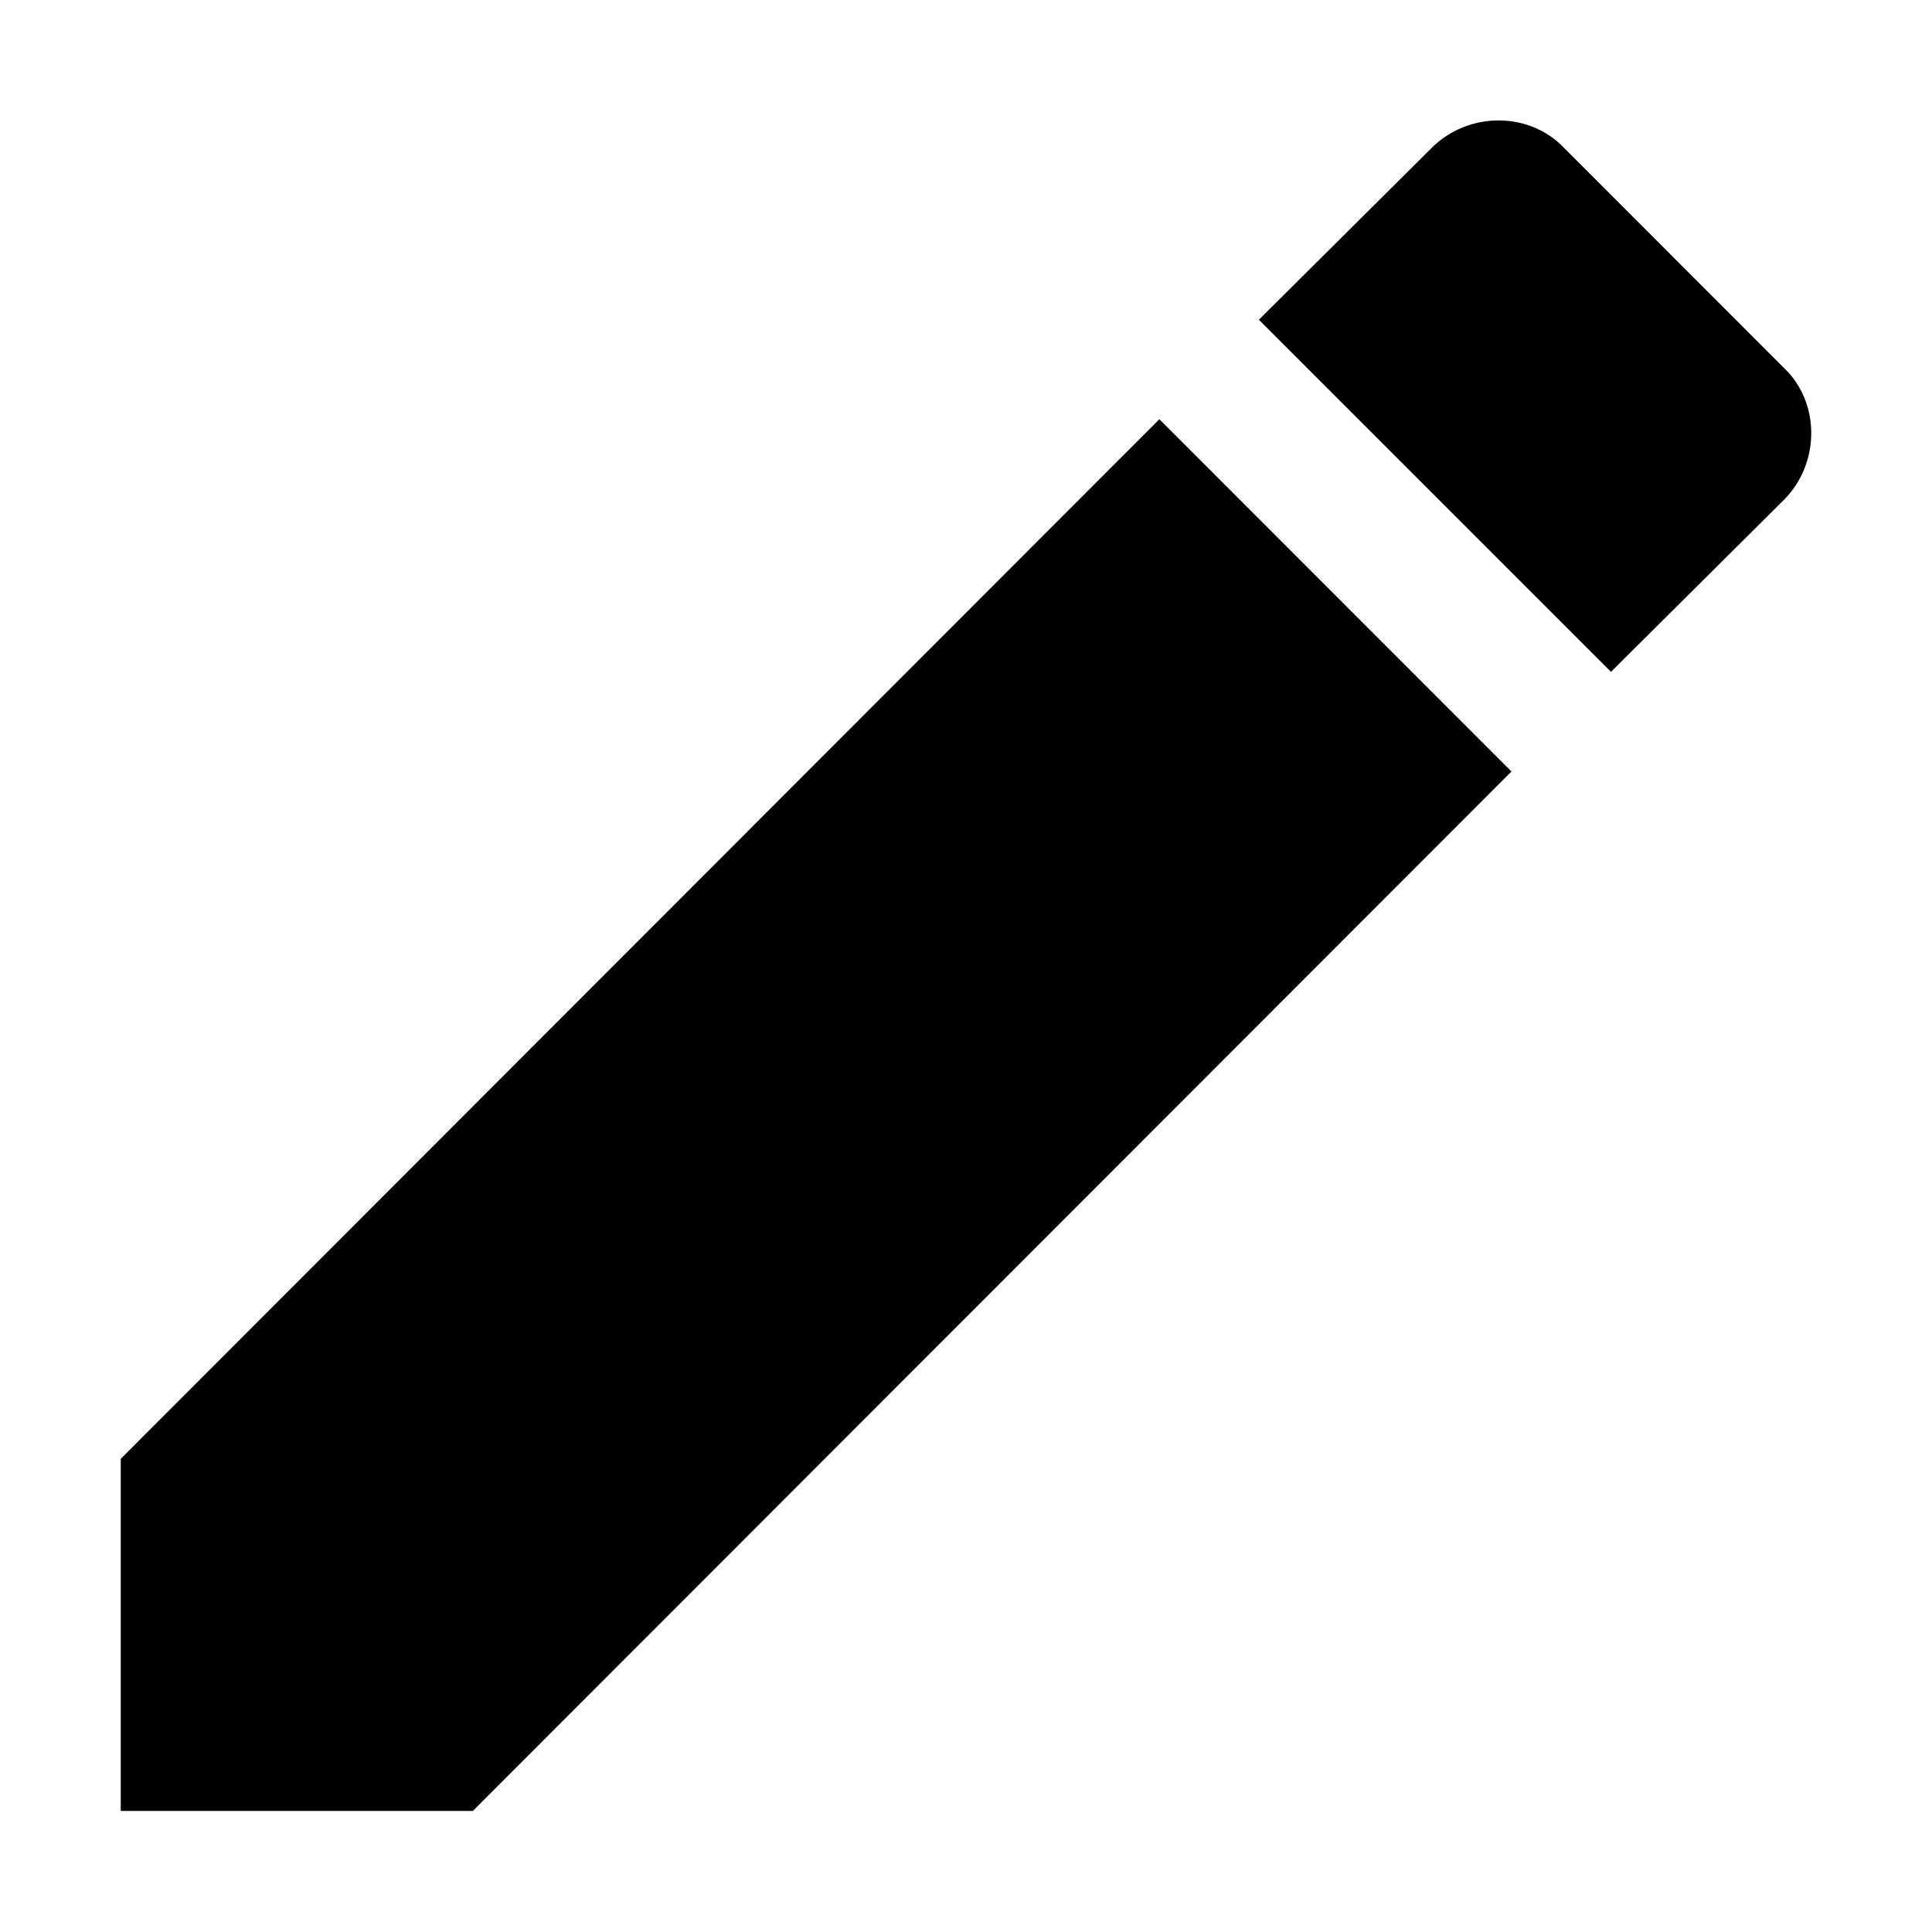
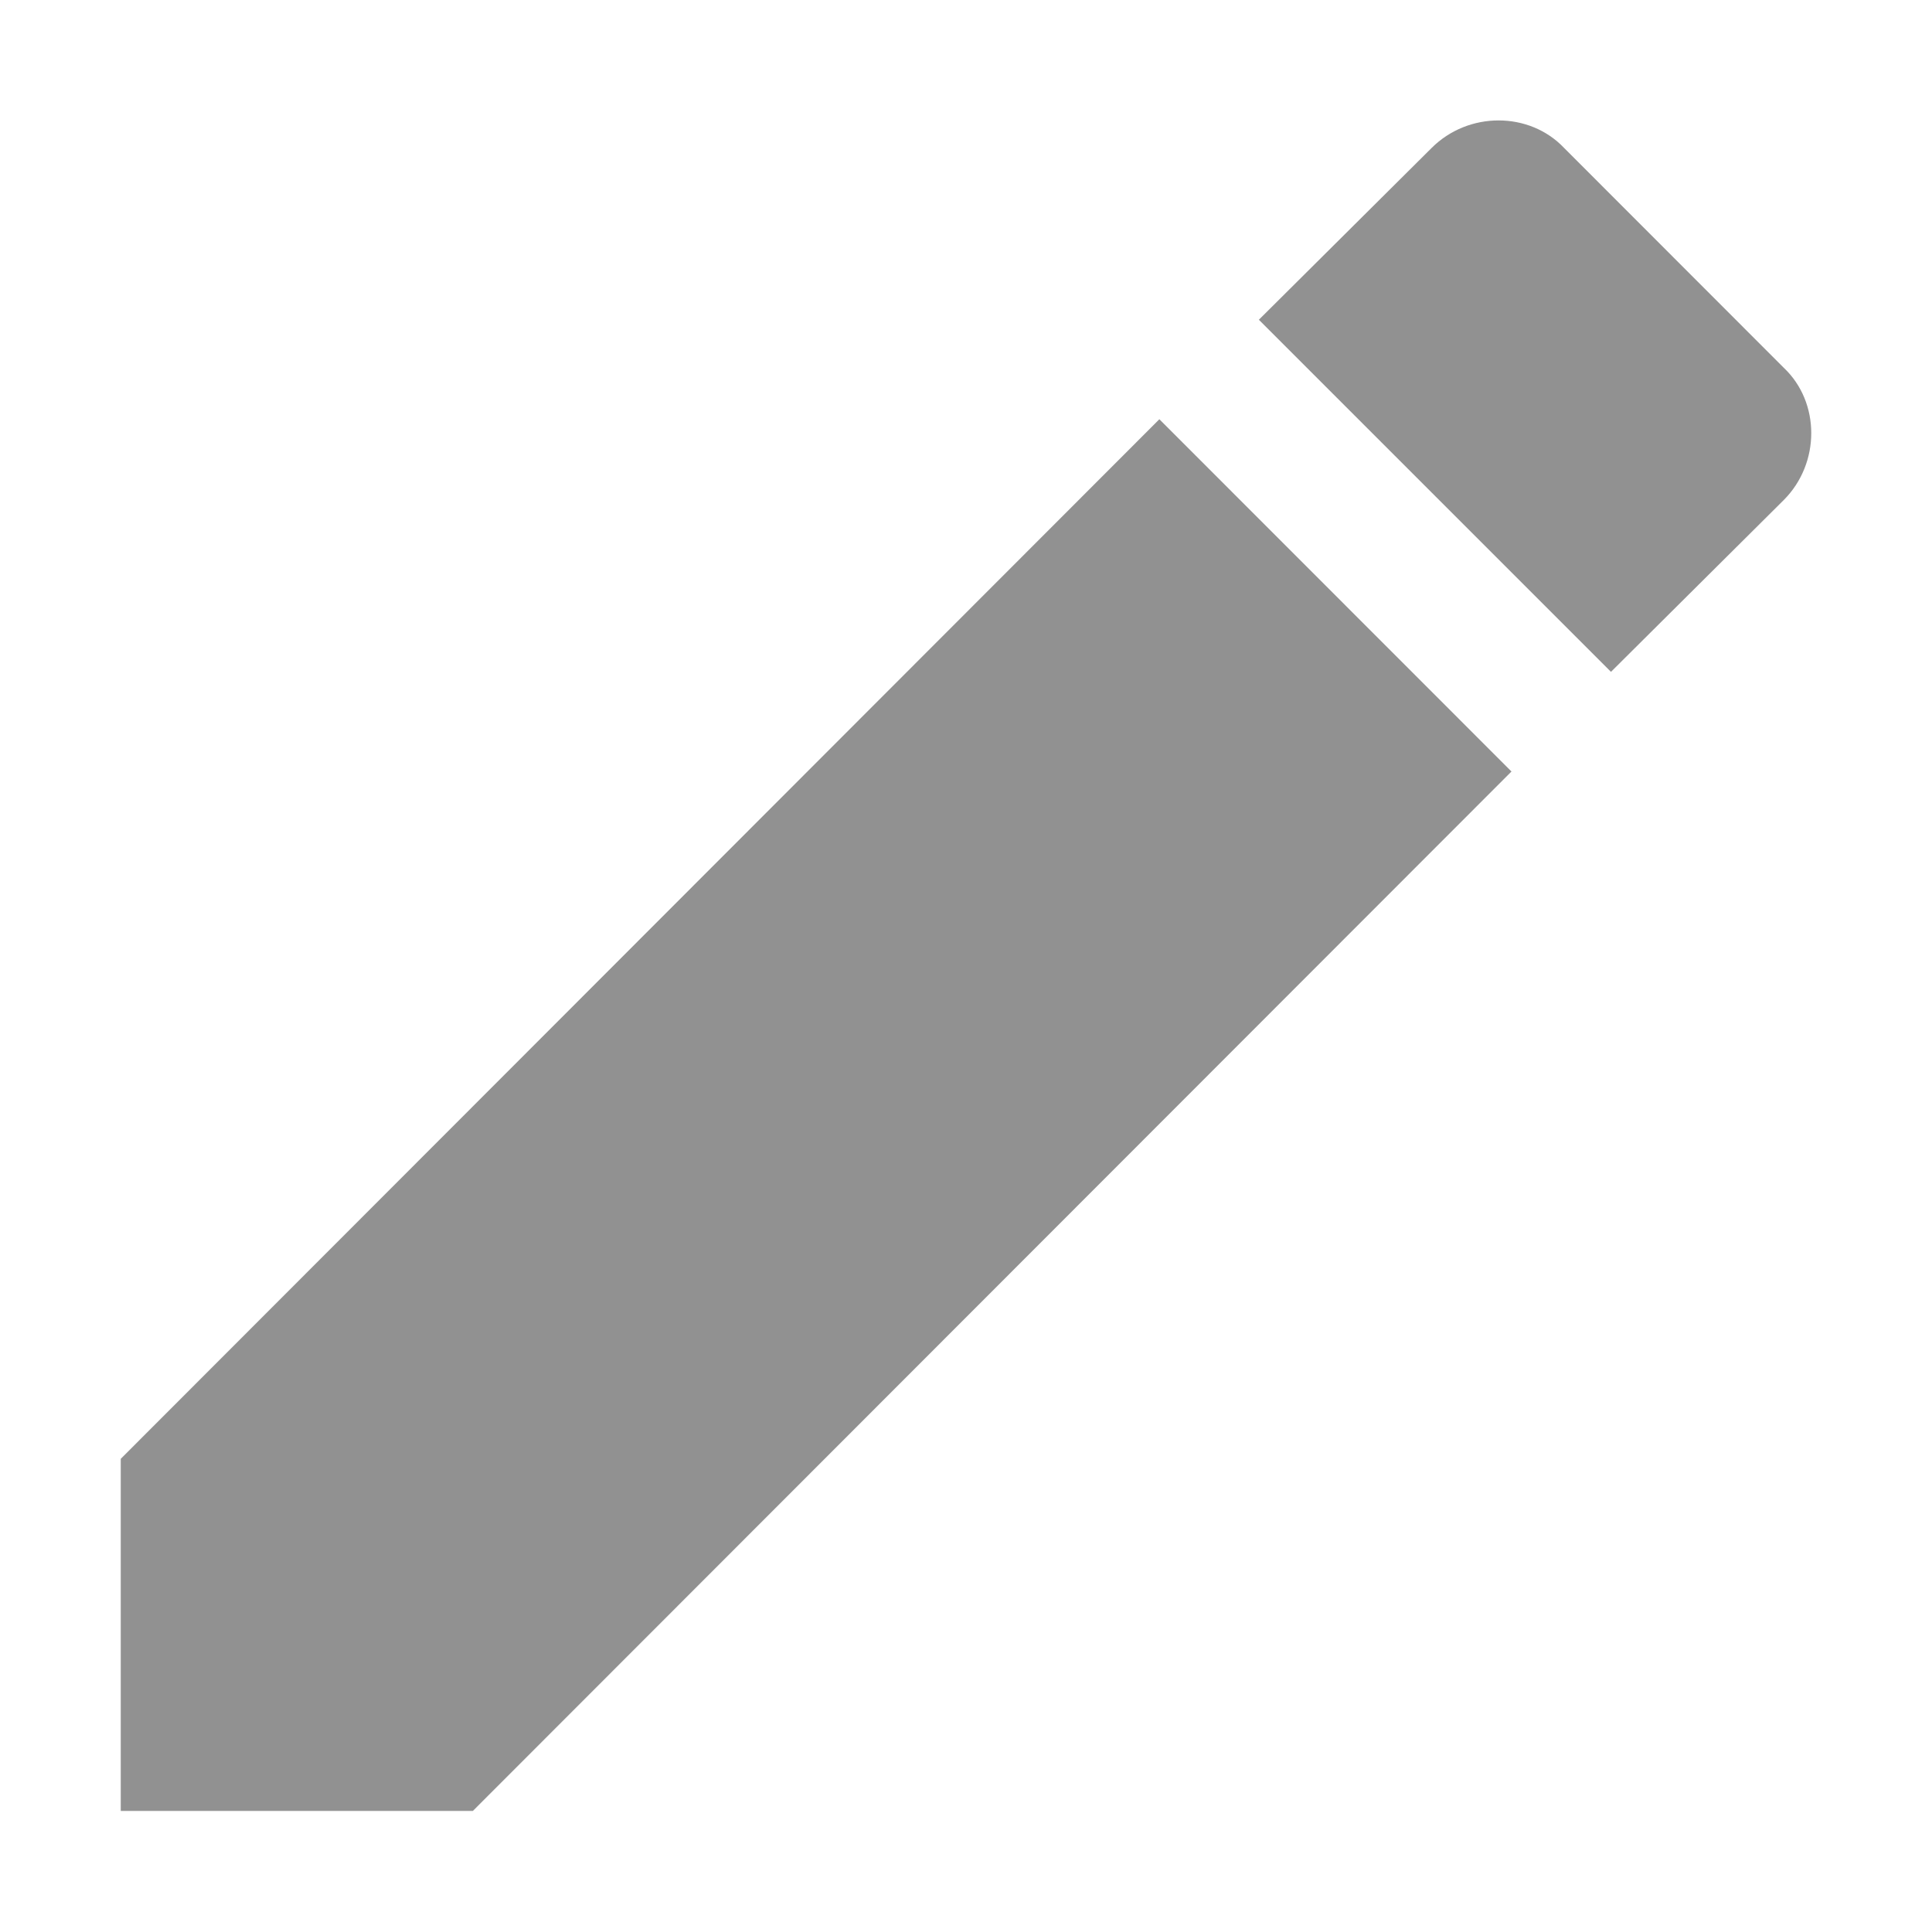
<svg xmlns="http://www.w3.org/2000/svg" width="12px" height="12px" viewBox="0 0 12 12" version="1.1">
  <defs />
  <g id="Page-1" stroke="none" stroke-width="1" fill="none" fill-rule="evenodd">
    <g id="assets" transform="translate(-110, -76)">
      <g id="edit" transform="translate(108, 74)">
        <rect id="Rectangle" x="0" y="0" width="16" height="16" />
-         <path d="M13.079,5.106 C13.307,4.878 13.307,4.499 13.079,4.284 L11.715,2.919 C11.499,2.691 11.12,2.691 10.892,2.919 L9.819,3.986 L12.006,6.173 L13.079,5.106 Z M2.75,11.061 L2.75,13.248 L4.937,13.248 L11.388,6.792 L9.201,4.604 L2.75,11.061 Z" id="ic_edit" fill="#000000" fill-rule="nonzero" />
+         <path d="M13.079,5.106 C13.307,4.878 13.307,4.499 13.079,4.284 L11.715,2.919 C11.499,2.691 11.12,2.691 10.892,2.919 L9.819,3.986 L12.006,6.173 L13.079,5.106 Z M2.75,11.061 L2.75,13.248 L4.937,13.248 L11.388,6.792 L9.201,4.604 L2.75,11.061 Z" id="ic_edit" fill="rgba(0,0,0,0.43)" fill-rule="nonzero" />
      </g>
    </g>
  </g>
</svg>
